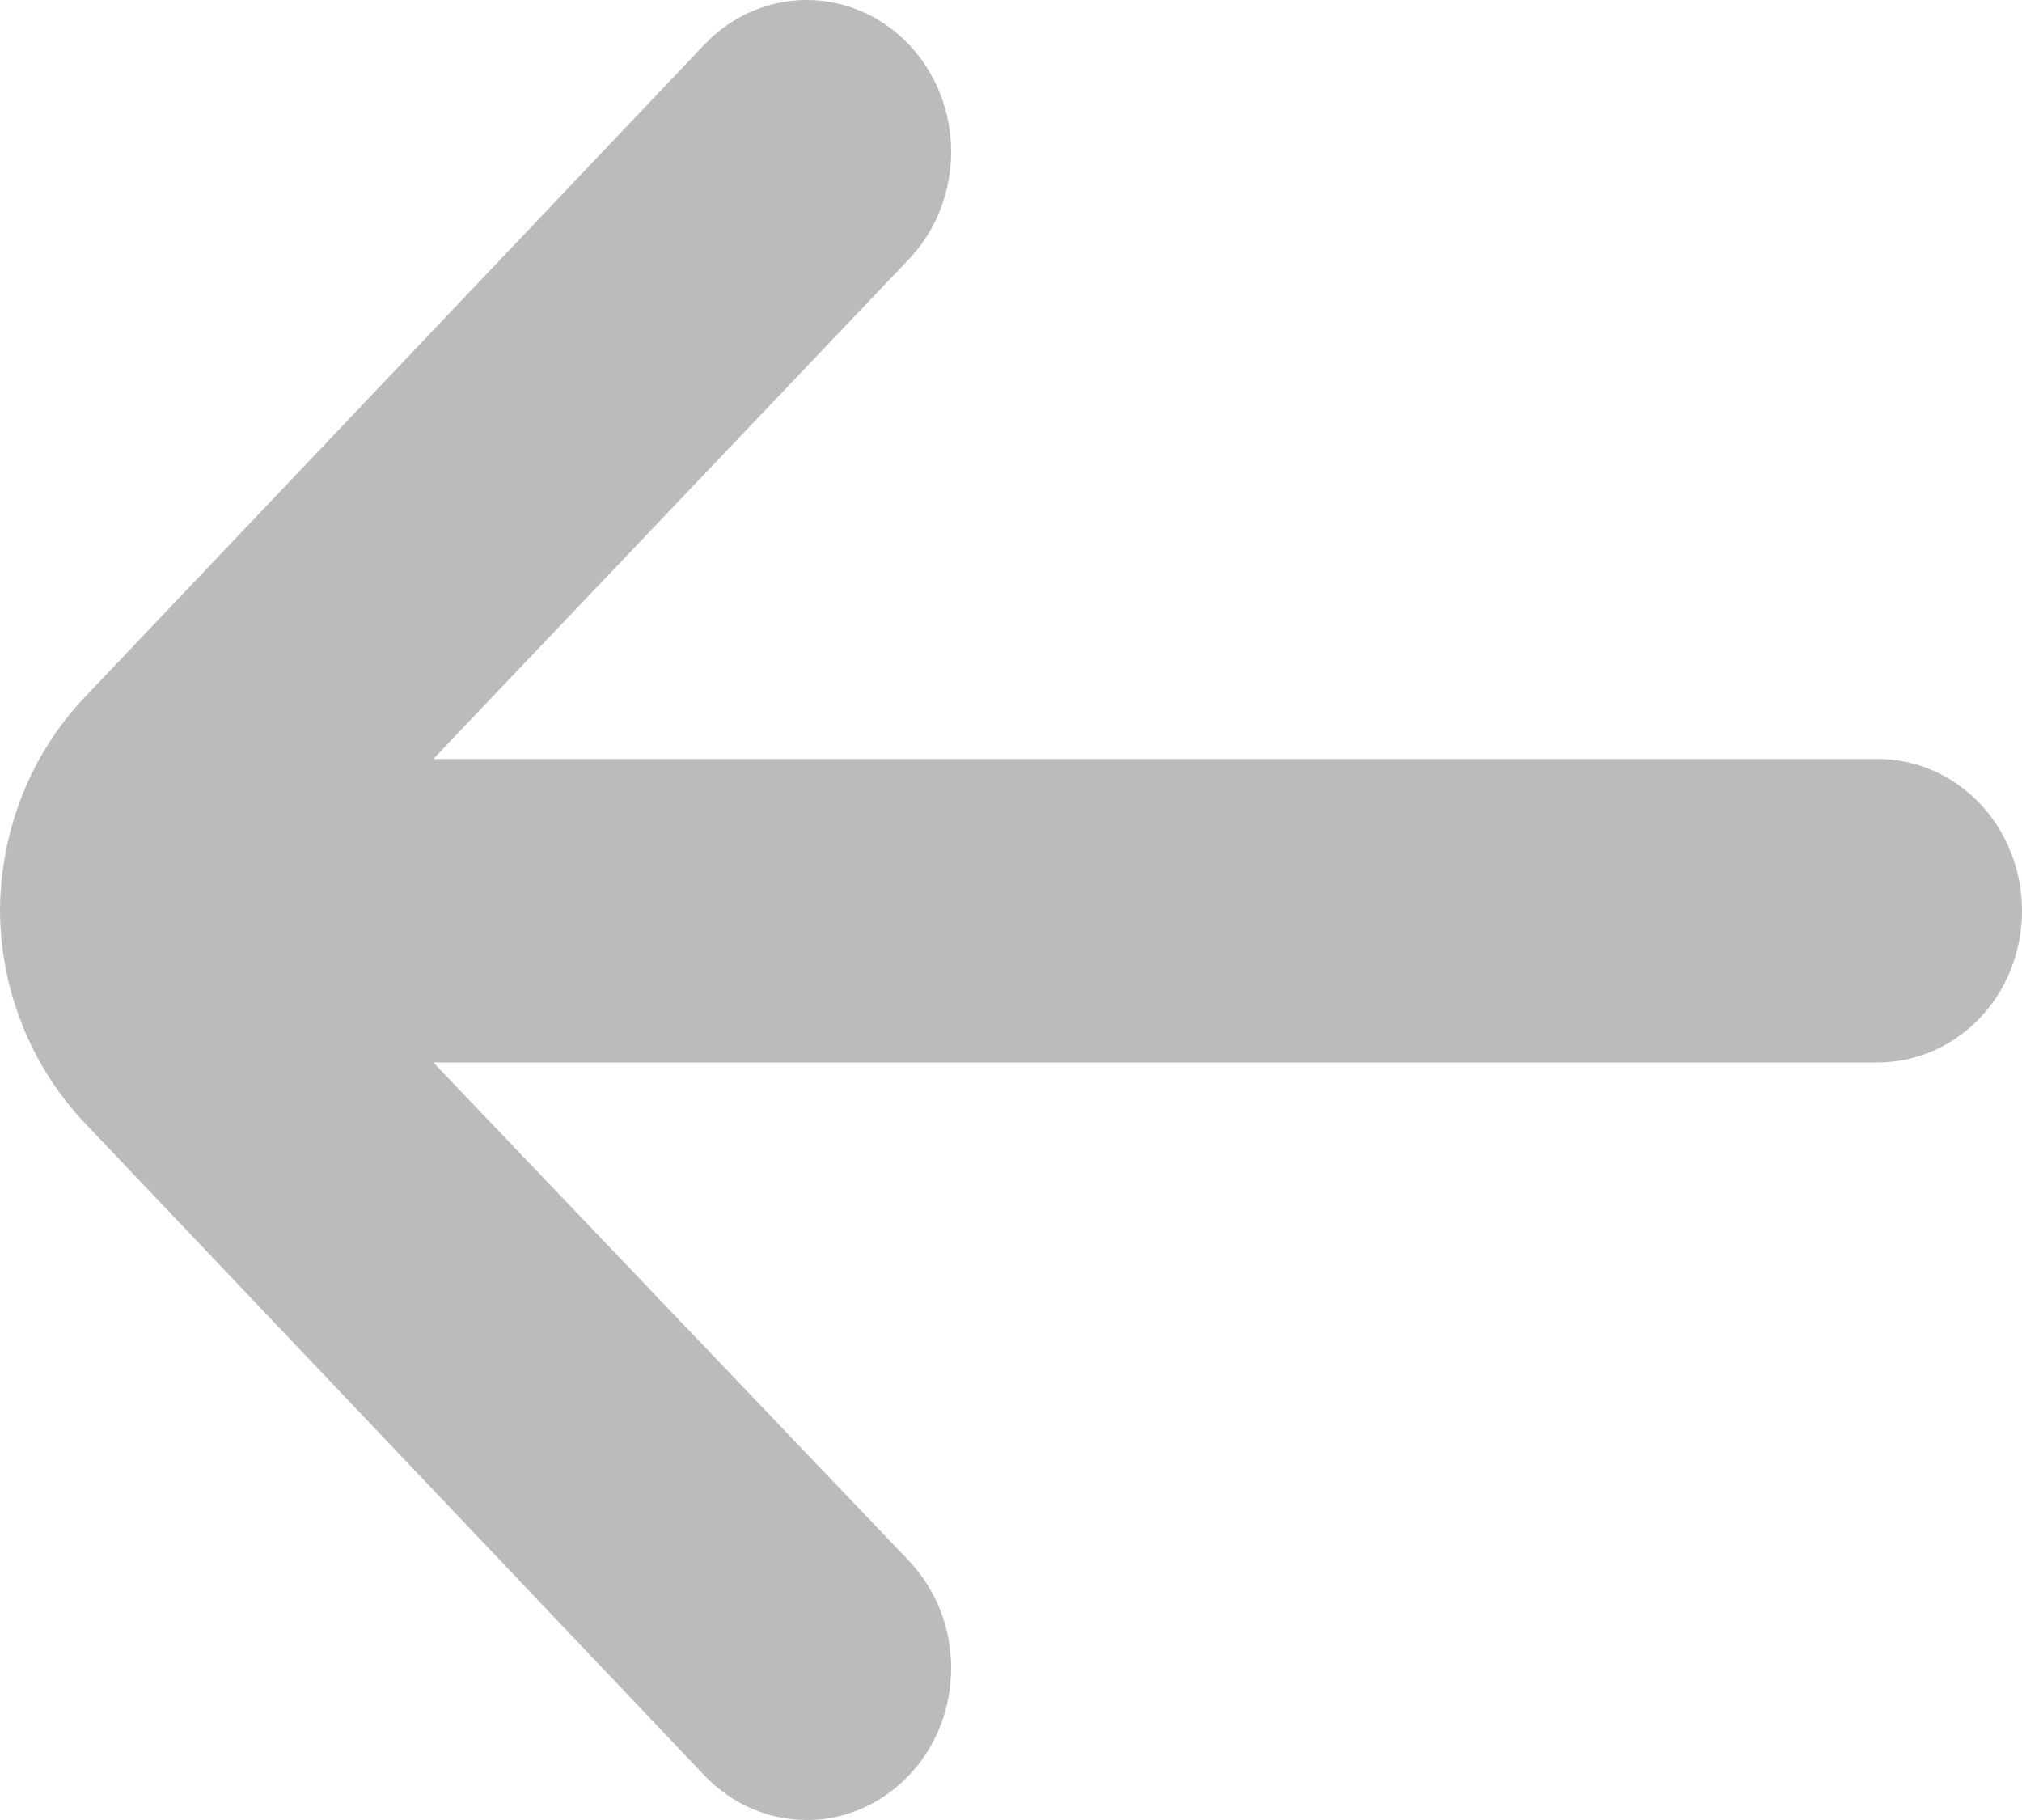
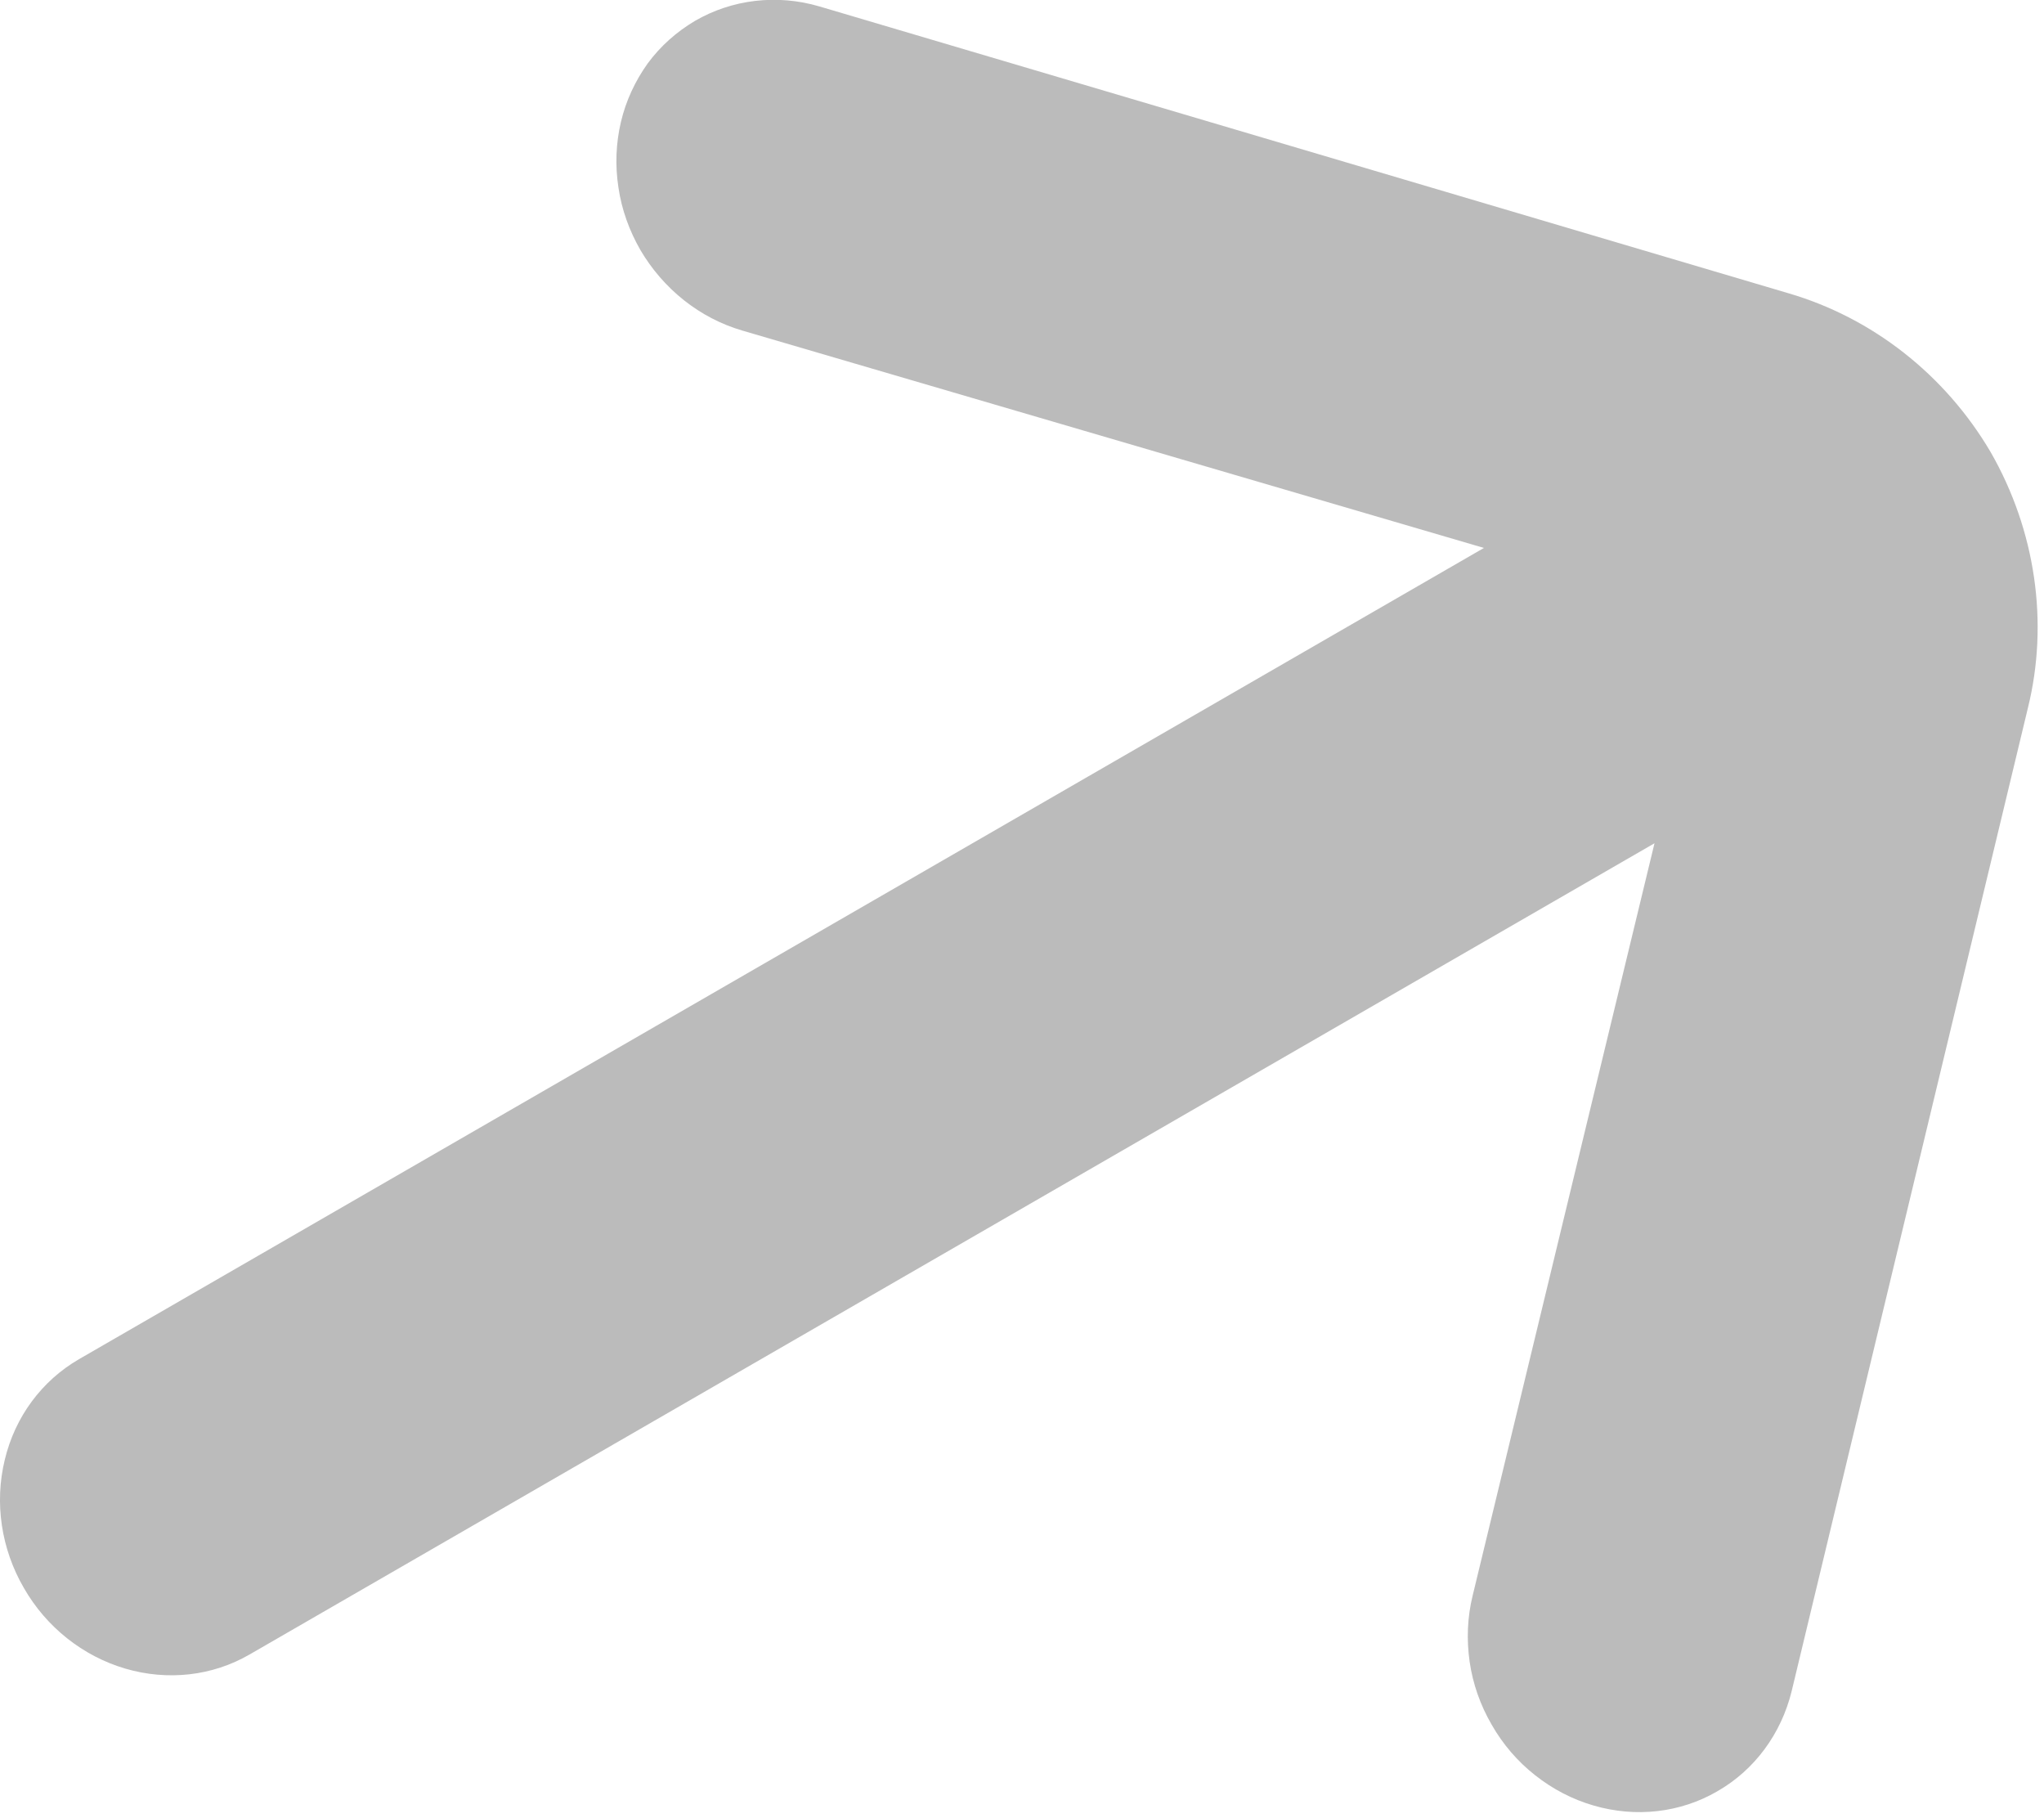
- <svg xmlns="http://www.w3.org/2000/svg" width="10" height="9" viewBox="0 0 10 9" fill="none">
-   <path d="M9.286 3.753H2.143L4.493 1.284C4.56 1.214 4.613 1.131 4.649 1.04C4.685 0.948 4.704 0.85 4.704 0.751C4.704 0.652 4.685 0.554 4.649 0.462C4.613 0.371 4.56 0.288 4.493 0.218C4.359 0.078 4.178 0 3.989 0C3.801 0 3.62 0.078 3.486 0.218L0.421 3.446C0.153 3.726 0.002 4.106 0 4.504C0.003 4.899 0.155 5.276 0.421 5.555L3.486 8.782C3.552 8.851 3.631 8.906 3.718 8.944C3.805 8.981 3.898 9 3.992 9C4.086 9 4.179 8.98 4.265 8.942C4.352 8.904 4.43 8.848 4.496 8.778C4.563 8.708 4.615 8.625 4.651 8.534C4.686 8.443 4.704 8.345 4.704 8.246C4.704 8.148 4.685 8.05 4.649 7.959C4.612 7.868 4.559 7.786 4.493 7.716L2.143 5.254H9.286C9.475 5.254 9.657 5.175 9.791 5.035C9.925 4.894 10 4.703 10 4.504C10 4.305 9.925 4.114 9.791 3.973C9.657 3.832 9.475 3.753 9.286 3.753Z" fill="#BBBBBB" />
+ <svg xmlns="http://www.w3.org/2000/svg" width="9" height="8" viewBox="0 0 9 8" fill="none">
+   <path d="M1.099 7.283L7.285 3.712L6.484 7.025C6.461 7.119 6.457 7.217 6.471 7.315C6.485 7.412 6.518 7.506 6.568 7.592C6.617 7.678 6.682 7.754 6.76 7.815C6.837 7.876 6.924 7.921 7.017 7.948C7.203 8.002 7.399 7.98 7.562 7.885C7.726 7.791 7.843 7.632 7.889 7.444L8.929 3.117C9.022 2.741 8.963 2.335 8.765 1.99C8.565 1.65 8.245 1.399 7.875 1.291L3.607 0.028C3.515 0.001 3.419 -0.007 3.325 0.004C3.231 0.015 3.141 0.045 3.06 0.092C2.979 0.14 2.908 0.203 2.852 0.279C2.797 0.356 2.756 0.443 2.734 0.537C2.712 0.63 2.708 0.728 2.723 0.825C2.737 0.922 2.771 1.016 2.82 1.101C2.87 1.186 2.935 1.261 3.012 1.322C3.089 1.383 3.176 1.428 3.268 1.455L6.534 2.412L0.348 5.983C0.184 6.078 0.066 6.237 0.021 6.426C-0.025 6.615 0.005 6.818 0.105 6.99C0.204 7.163 0.365 7.29 0.551 7.345C0.738 7.4 0.935 7.378 1.099 7.283Z" fill="#BBBBBB" />
</svg>
